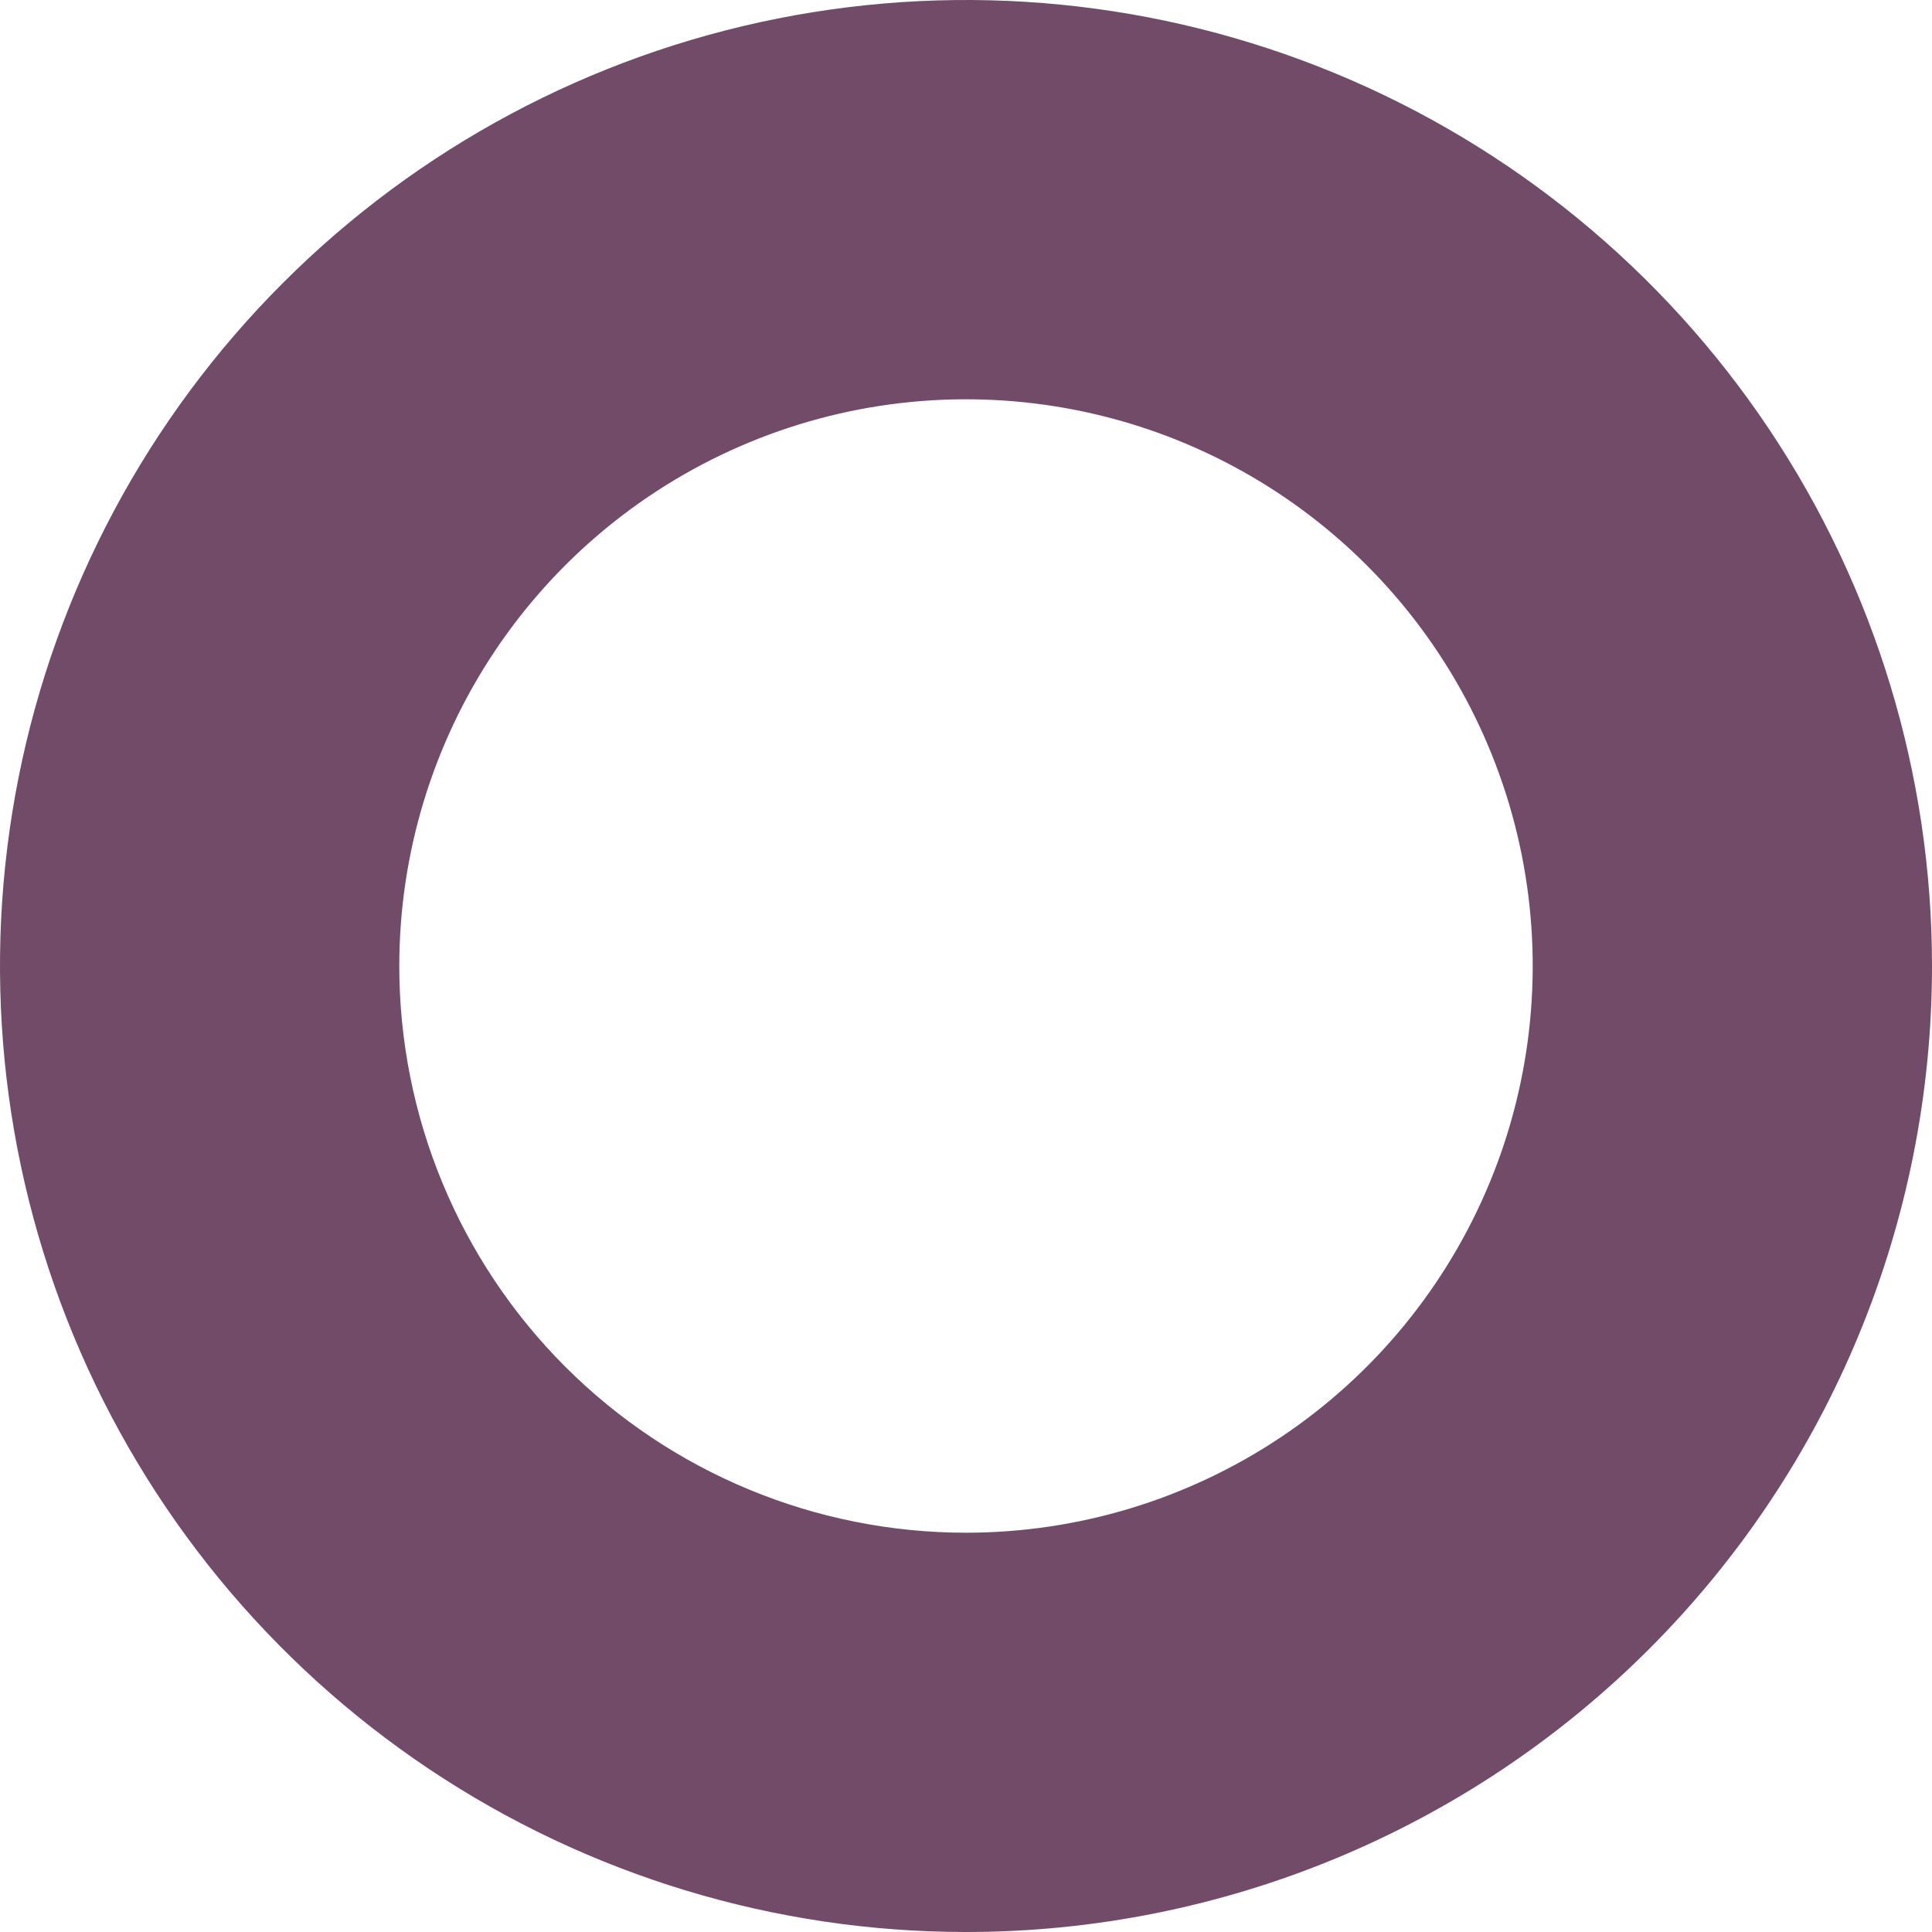
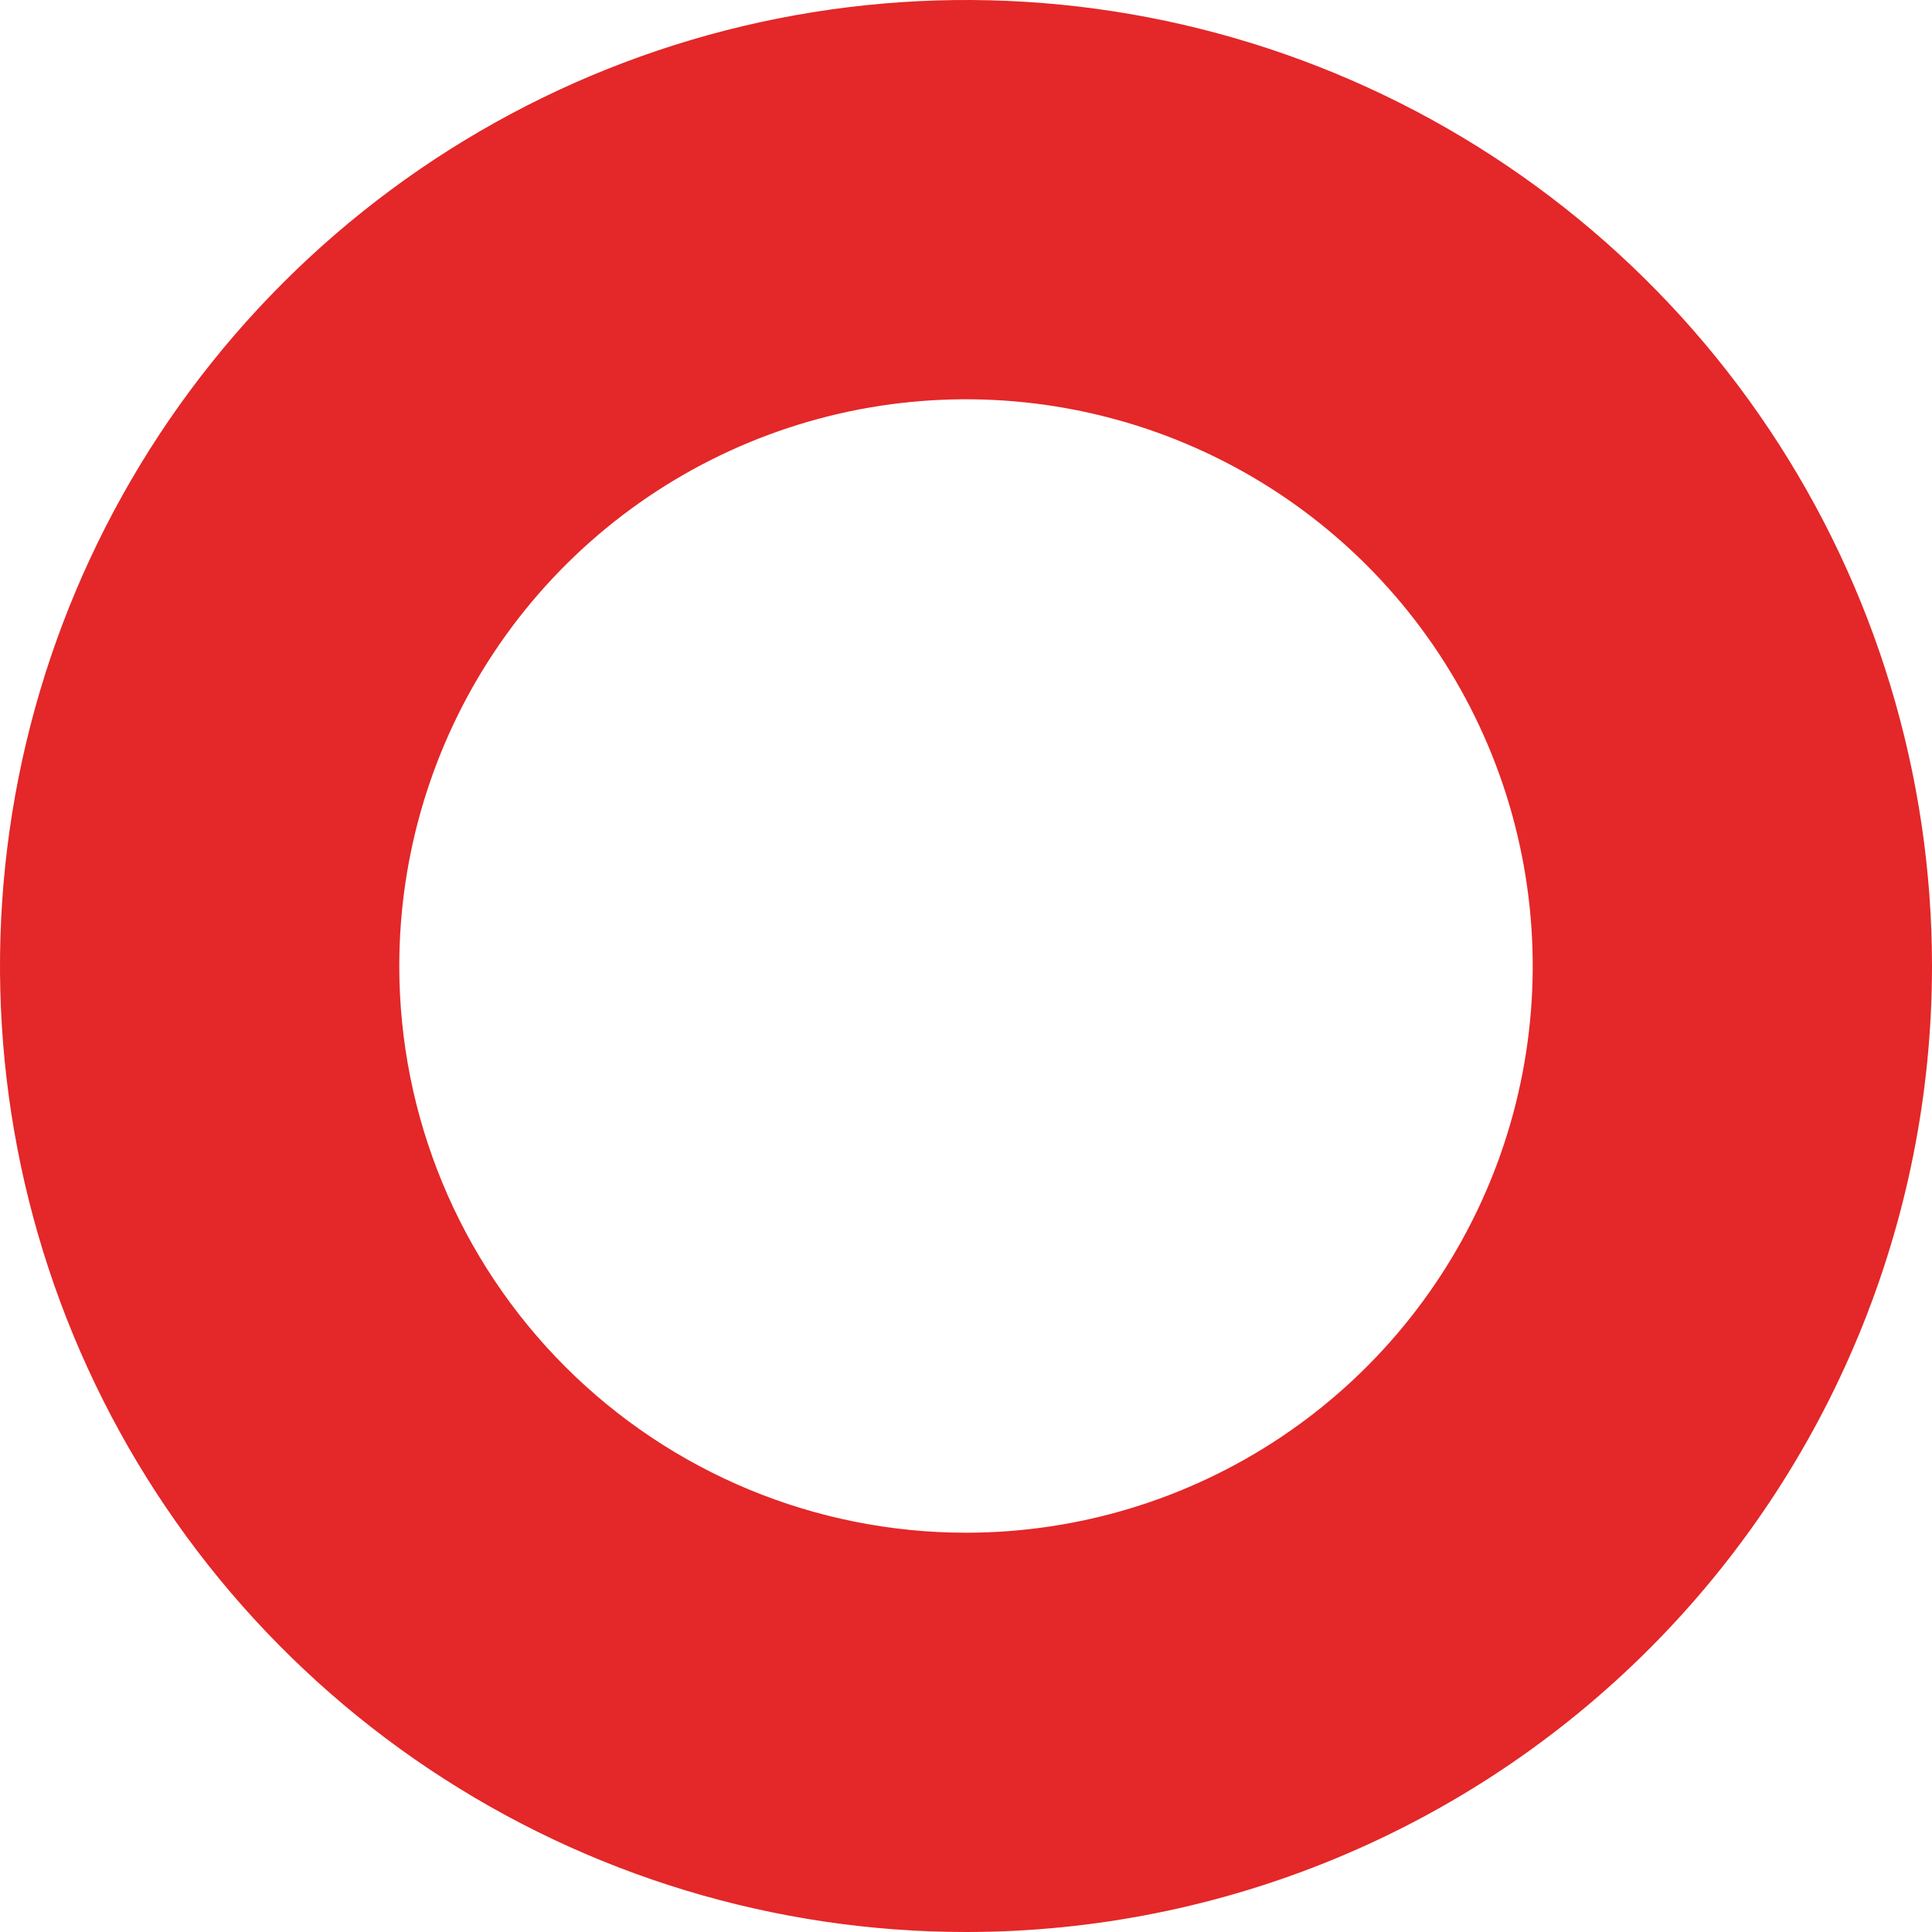
<svg xmlns="http://www.w3.org/2000/svg" width="150" height="150" viewBox="0 0 150 150" fill="none">
  <rect width="150" height="150" fill="white" />
-   <path d="M75 150C60.166 150 45.666 145.601 33.332 137.36C20.999 129.119 11.386 117.406 5.709 103.701C0.032 89.997 -1.453 74.917 1.441 60.368C4.335 45.82 11.478 32.456 21.967 21.967C32.456 11.478 45.82 4.335 60.368 1.441C74.917 -1.453 89.997 0.032 103.701 5.709C117.406 11.386 129.119 20.999 137.36 33.332C145.601 45.666 150 60.166 150 75C150 94.891 142.098 113.968 128.033 128.033C113.968 142.098 94.891 150 75 150V150ZM75 119C83.702 119 92.209 116.419 99.445 111.585C106.681 106.75 112.32 99.878 115.651 91.838C118.981 83.798 119.852 74.951 118.155 66.416C116.457 57.881 112.266 50.041 106.113 43.887C99.959 37.734 92.119 33.543 83.584 31.846C75.049 30.148 66.202 31.019 58.162 34.349C50.122 37.68 43.25 43.319 38.415 50.555C33.581 57.791 31 66.298 31 75C31 86.67 35.636 97.861 43.887 106.113C52.139 114.364 63.331 119 75 119V119Z" fill="#714B67" />
+   <path d="M75 150C60.166 150 45.666 145.601 33.332 137.36C20.999 129.119 11.386 117.406 5.709 103.701C0.032 89.997 -1.453 74.917 1.441 60.368C4.335 45.82 11.478 32.456 21.967 21.967C32.456 11.478 45.82 4.335 60.368 1.441C74.917 -1.453 89.997 0.032 103.701 5.709C117.406 11.386 129.119 20.999 137.36 33.332C145.601 45.666 150 60.166 150 75C150 94.891 142.098 113.968 128.033 128.033C113.968 142.098 94.891 150 75 150V150ZM75 119C83.702 119 92.209 116.419 99.445 111.585C106.681 106.75 112.32 99.878 115.651 91.838C118.981 83.798 119.852 74.951 118.155 66.416C116.457 57.881 112.266 50.041 106.113 43.887C99.959 37.734 92.119 33.543 83.584 31.846C75.049 30.148 66.202 31.019 58.162 34.349C50.122 37.68 43.25 43.319 38.415 50.555C33.581 57.791 31 66.298 31 75C31 86.67 35.636 97.861 43.887 106.113C52.139 114.364 63.331 119 75 119V119Z" fill="#e42728" />
</svg>
